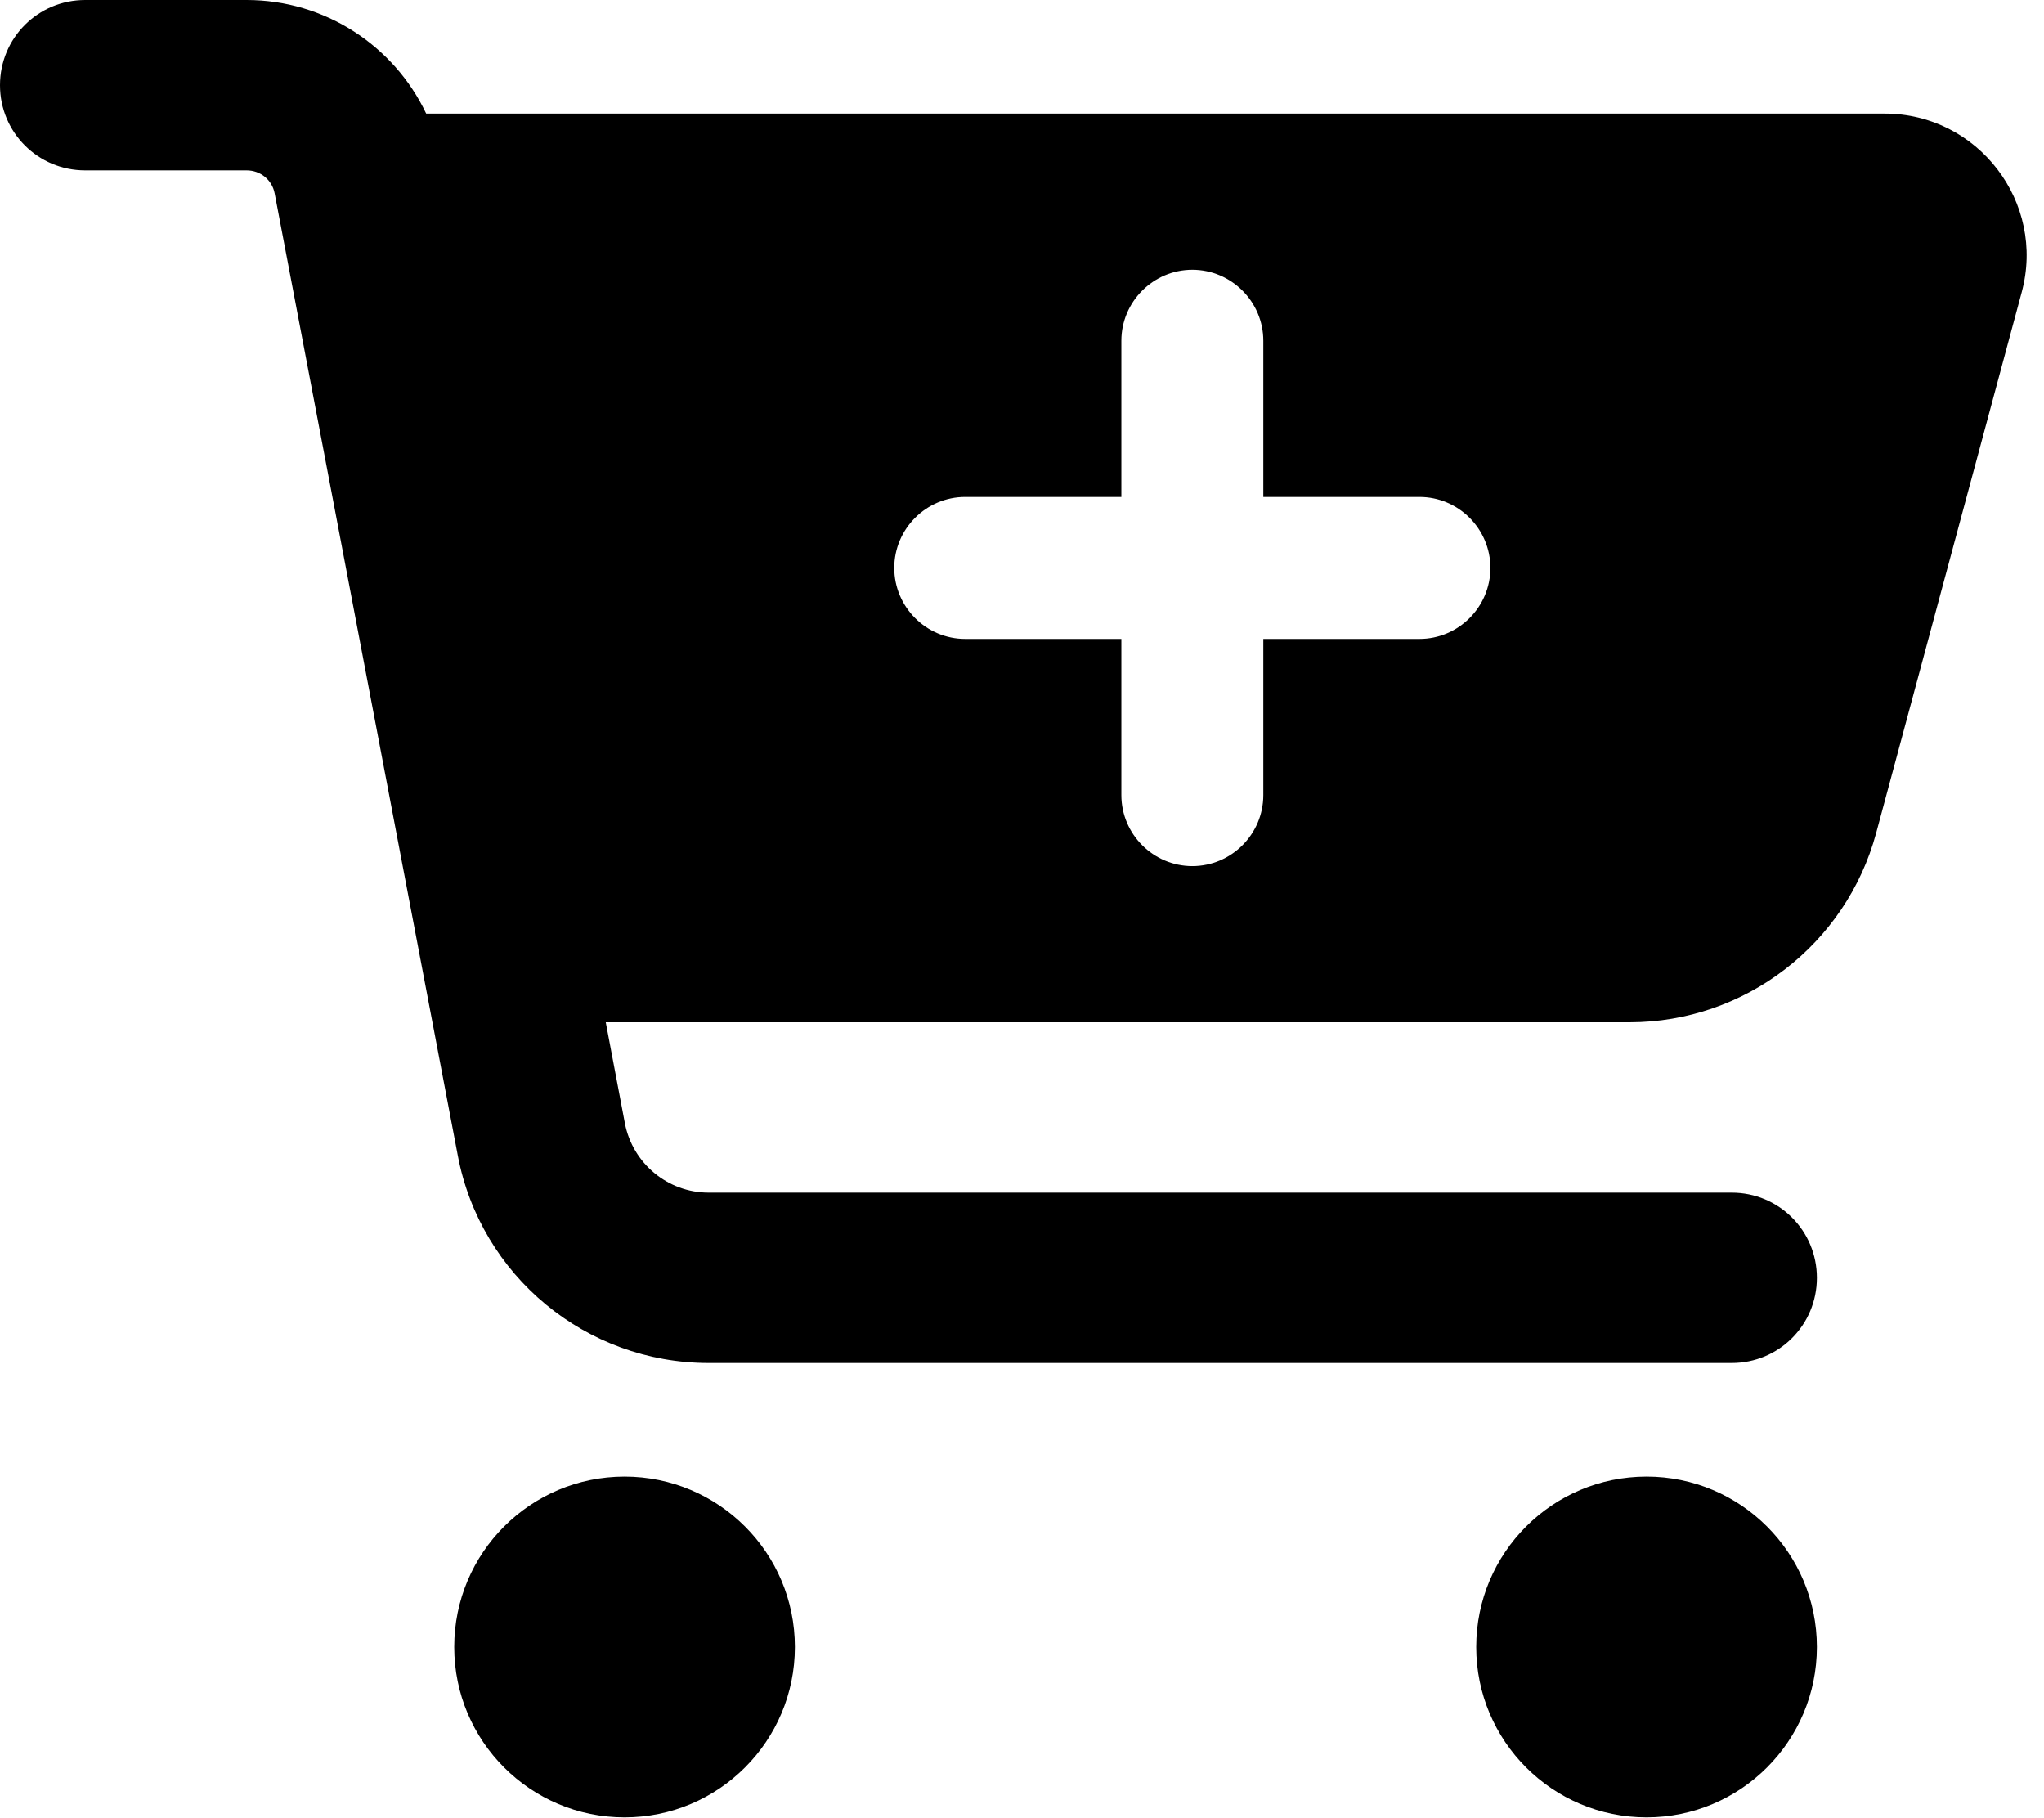
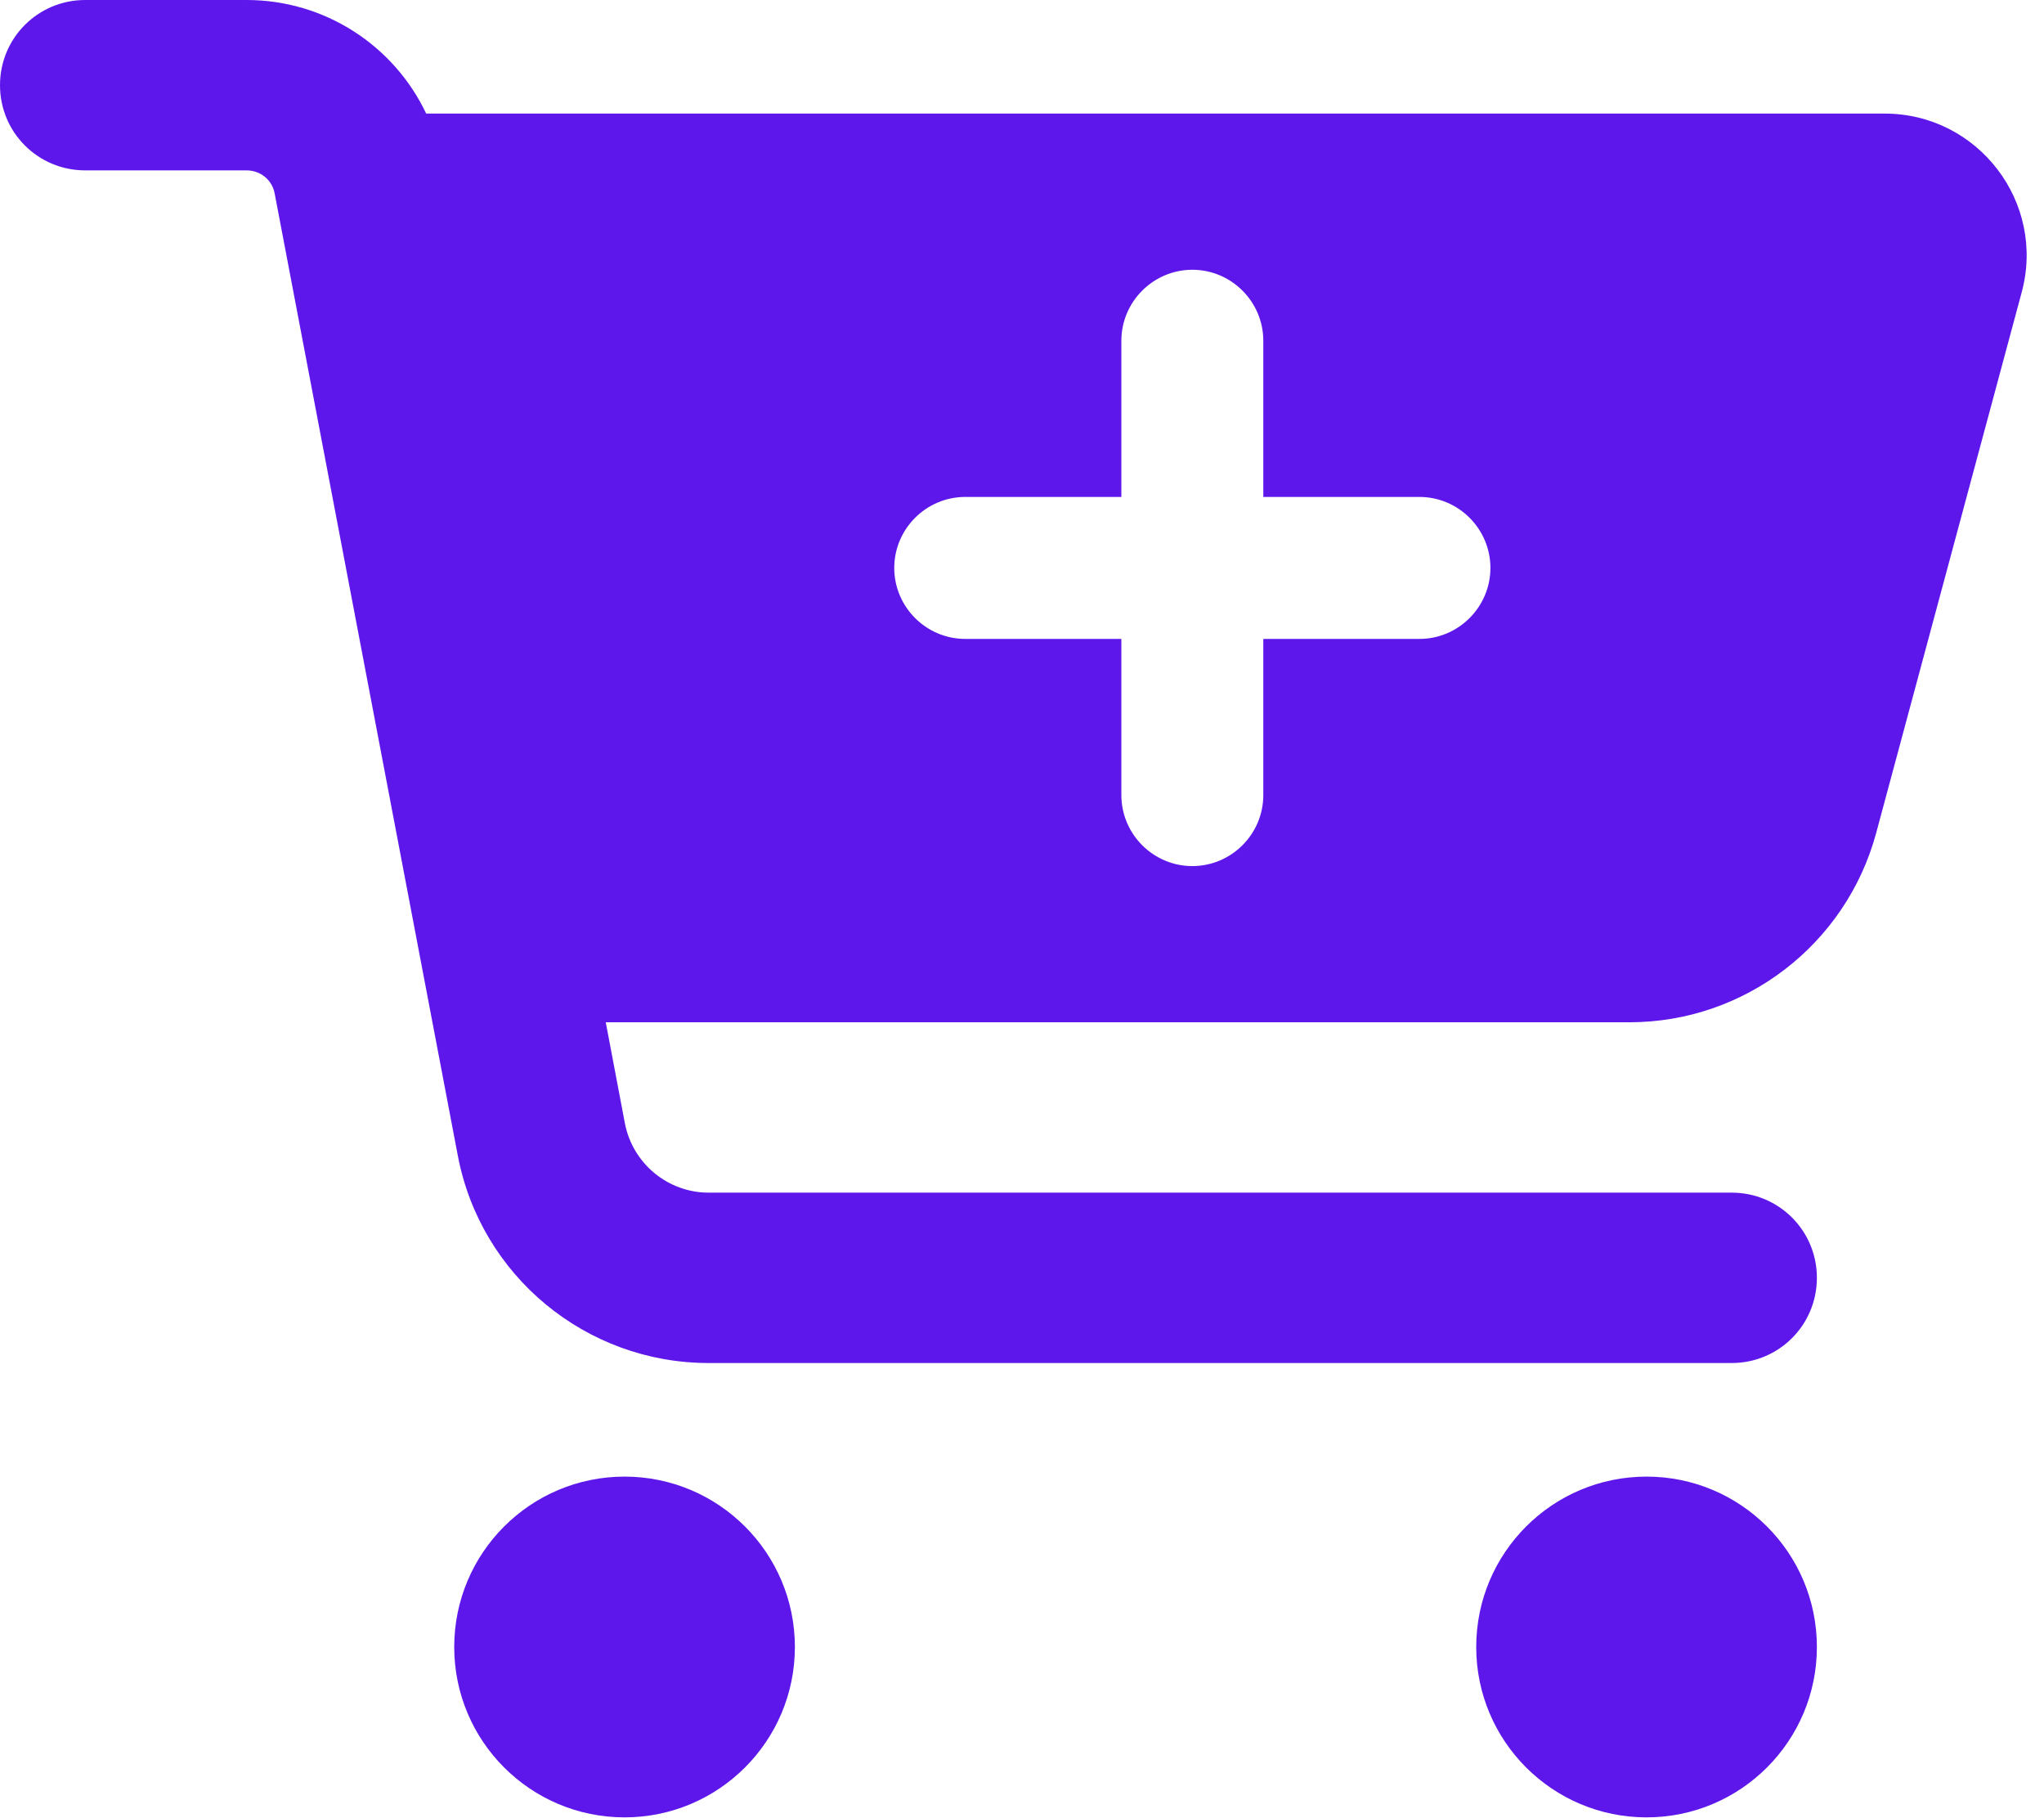
<svg xmlns="http://www.w3.org/2000/svg" viewBox="0 0 576 512">
-   <path d="M0 24C0 10.7 10.7 0 24 0H69.5c22 0 41.5 12.8 50.6 32h411c26.3 0 45.5 25 38.6 50.4l-41 152.3c-8.5 31.4-37 53.3-69.5 53.3H170.7l5.4 28.5c2.2 11.3 12.1 19.5 23.6 19.5H488c13.3 0 24 10.7 24 24s-10.7 24-24 24H199.7c-34.6 0-64.3-24.6-70.7-58.5L77.4 54.5c-.7-3.8-4-6.5-7.9-6.5H24C10.7 48 0 37.3 0 24zM128 464a48 48 0 1 1 96 0 48 48 0 1 1 -96 0zm336-48a48 48 0 1 1 0 96 48 48 0 1 1 0-96zM252 160c0 11 9 20 20 20h44v44c0 11 9 20 20 20s20-9 20-20V180h44c11 0 20-9 20-20s-9-20-20-20H356V96c0-11-9-20-20-20s-20 9-20 20v44H272c-11 0-20 9-20 20z" />
+   <path d="M0 24C0 10.7 10.7 0 24 0H69.5c22 0 41.5 12.8 50.6 32h411c26.3 0 45.5 25 38.6 50.4l-41 152.3c-8.5 31.4-37 53.3-69.5 53.3H170.7l5.4 28.5c2.2 11.3 12.1 19.5 23.6 19.5H488c13.3 0 24 10.7 24 24s-10.7 24-24 24H199.7c-34.6 0-64.3-24.6-70.7-58.5L77.4 54.5c-.7-3.8-4-6.5-7.9-6.5H24C10.7 48 0 37.3 0 24zM128 464a48 48 0 1 1 96 0 48 48 0 1 1 -96 0zm336-48a48 48 0 1 1 0 96 48 48 0 1 1 0-96zM252 160c0 11 9 20 20 20h44v44c0 11 9 20 20 20s20-9 20-20V180h44c11 0 20-9 20-20s-9-20-20-20H356V96c0-11-9-20-20-20s-20 9-20 20v44H272c-11 0-20 9-20 20z" fill="#5E17EB" />
</svg>
